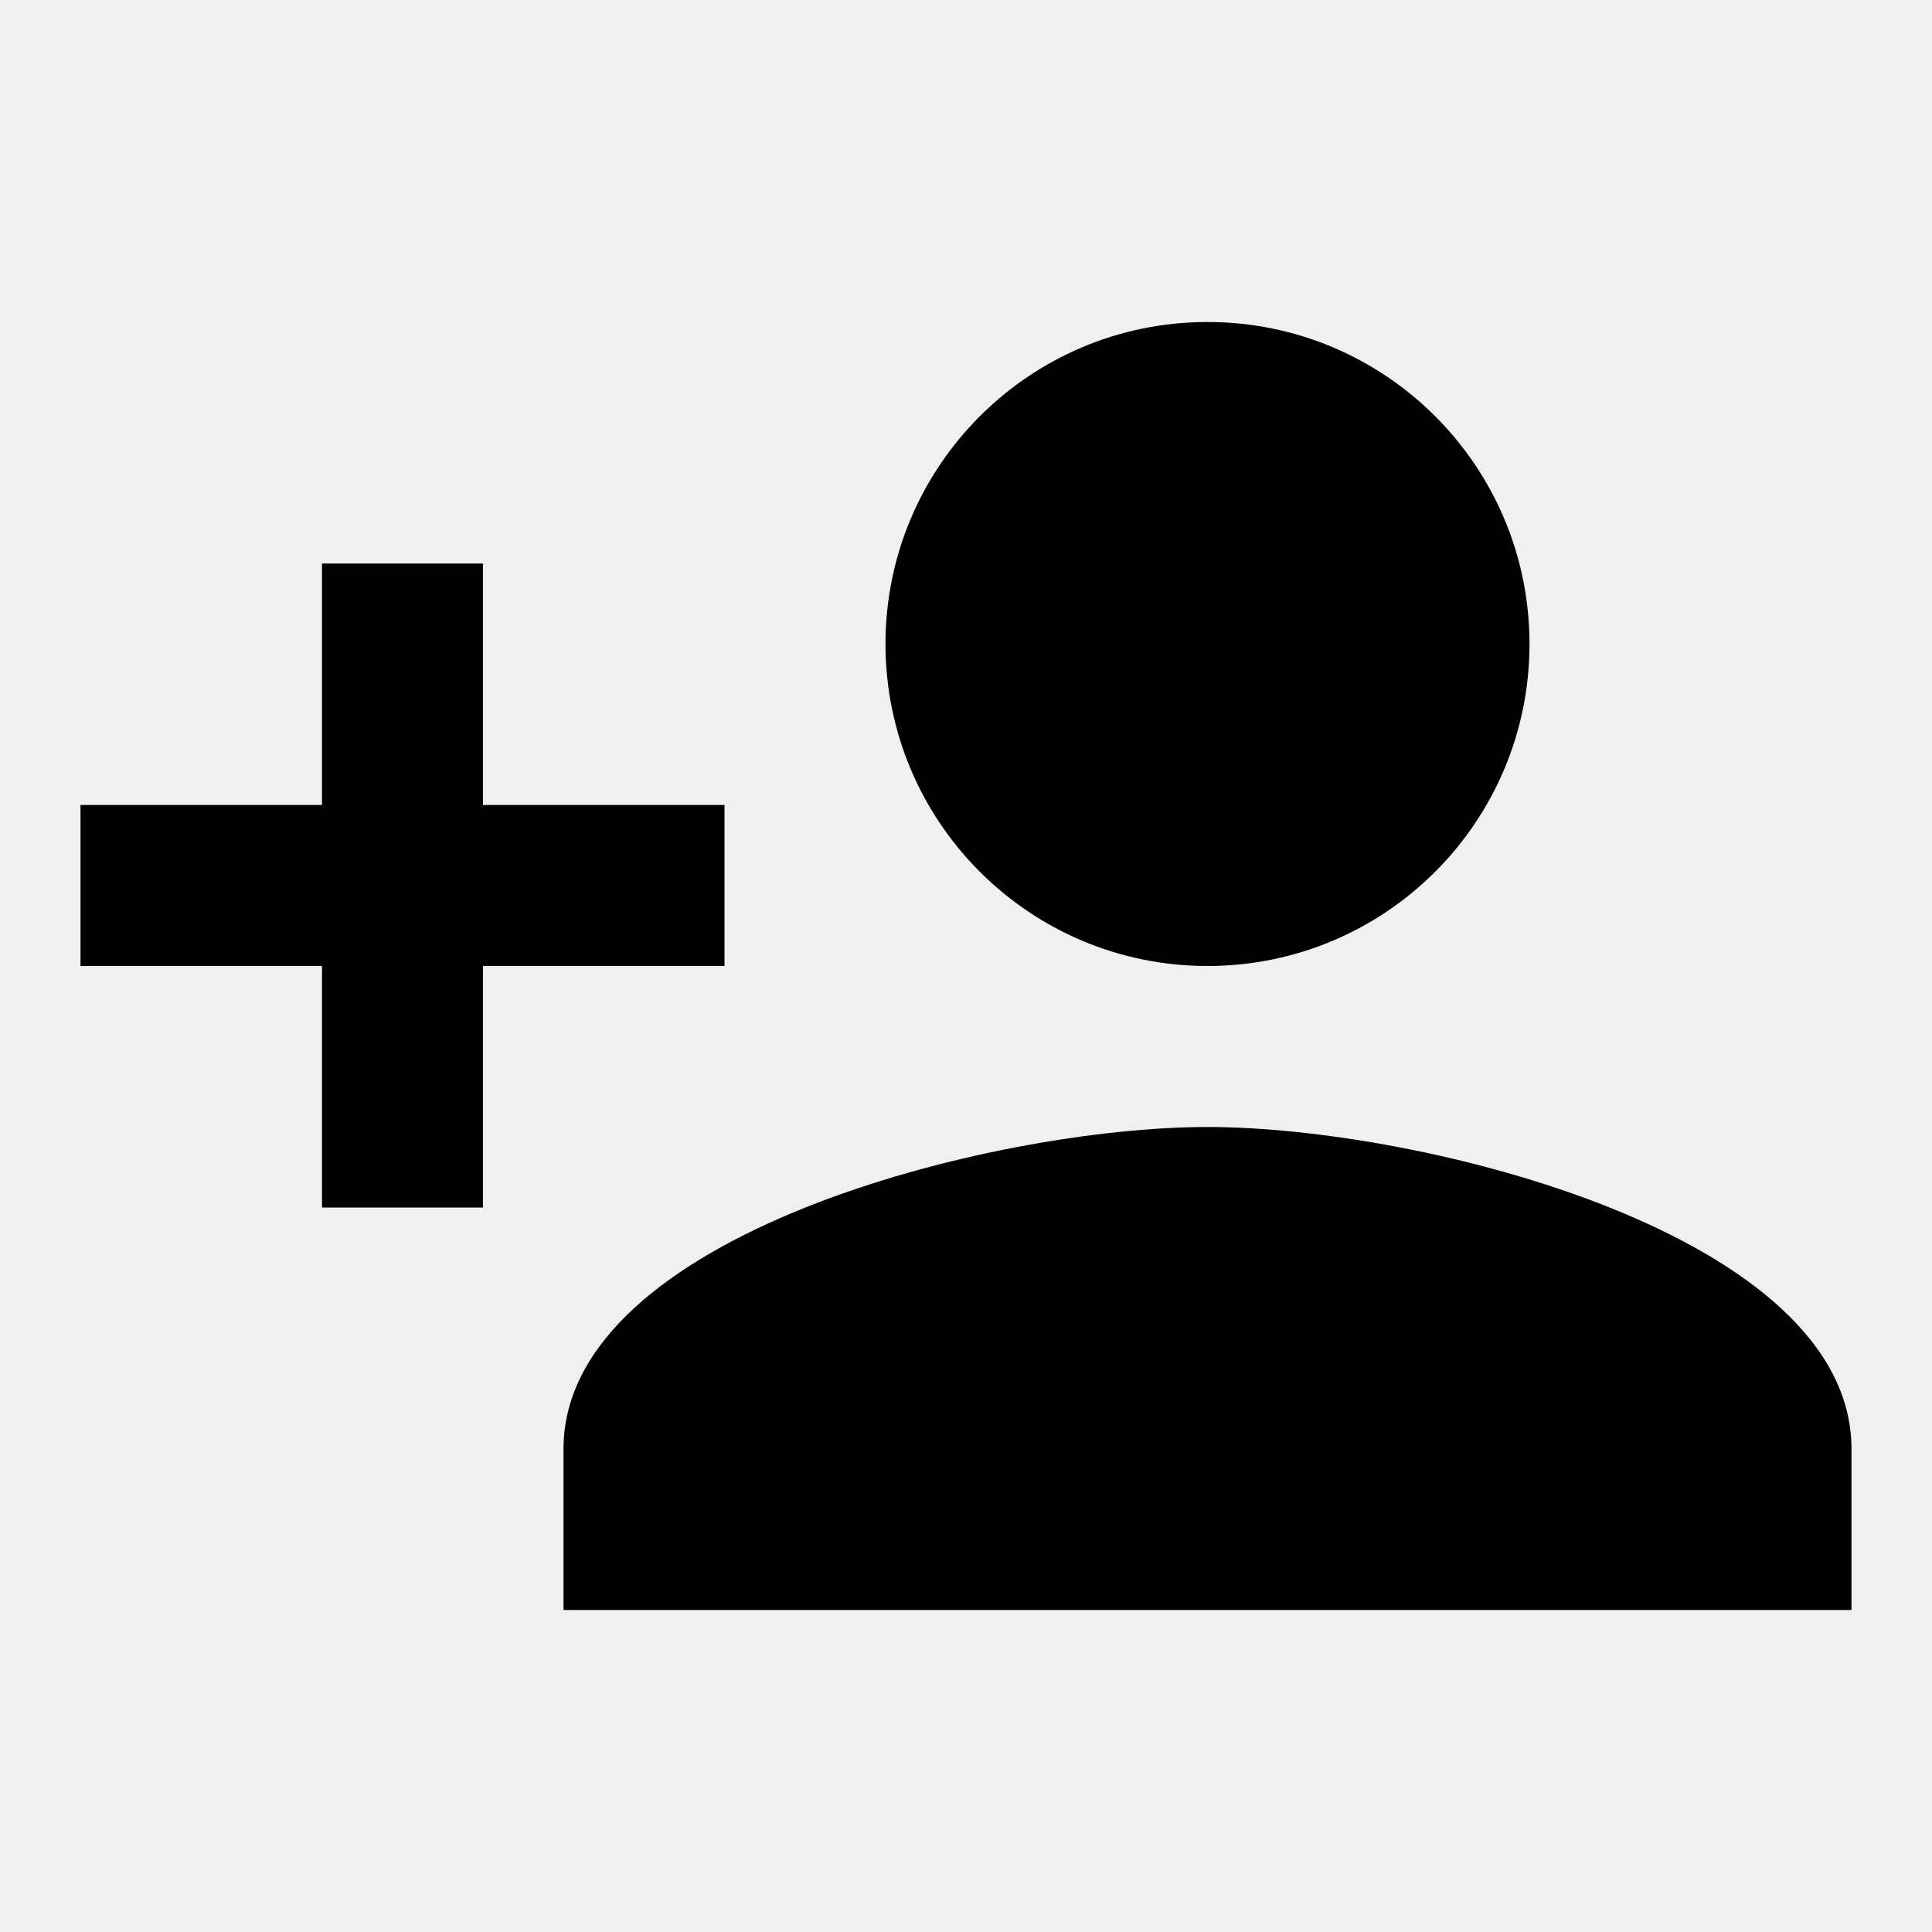
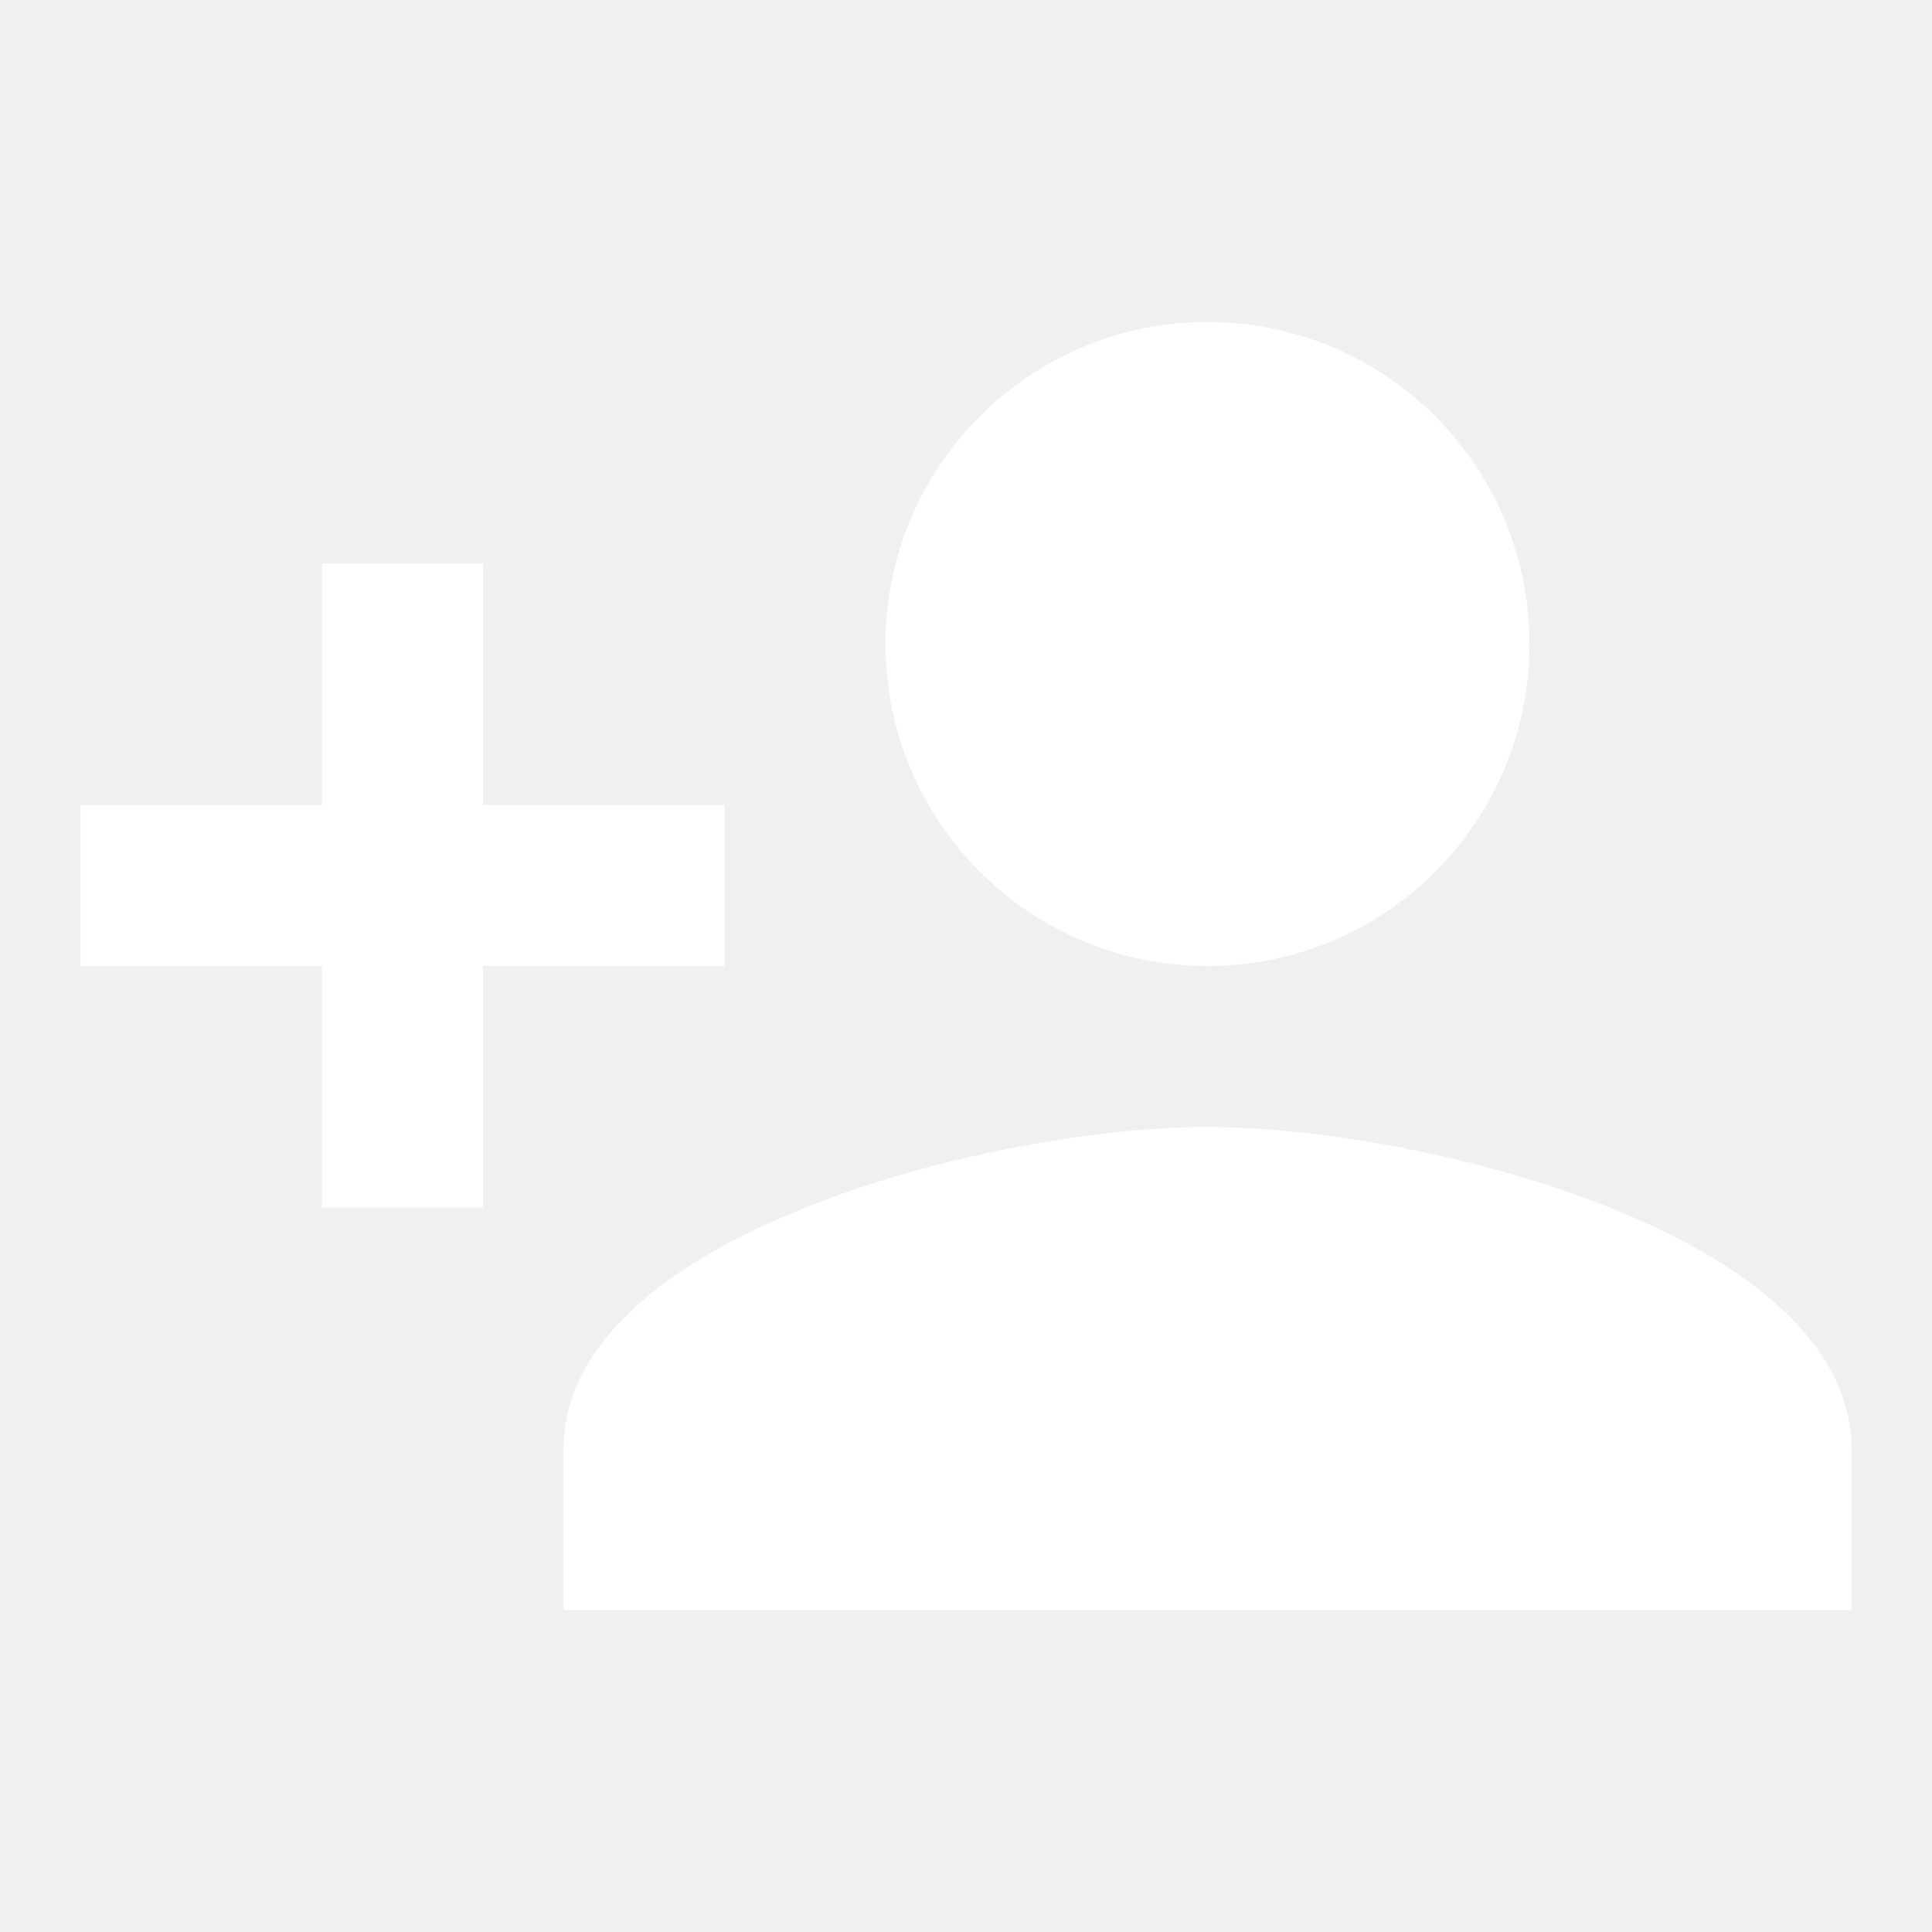
- <svg xmlns="http://www.w3.org/2000/svg" height="24px" viewBox="0 0 24 24" width="24px" fill="#000000">
+ <svg xmlns="http://www.w3.org/2000/svg" height="24px" viewBox="0 0 24 24" width="24px" fill="#ffffff">
  <path d="M0 0h24v24H0z" fill="none" />
  <path d="M15 12c2.21 0 4-1.79 4-4s-1.79-4-4-4-4 1.79-4 4 1.79 4 4 4zm-9-2V7H4v3H1v2h3v3h2v-3h3v-2H6zm9 4c-2.67 0-8 1.34-8 4v2h16v-2c0-2.66-5.33-4-8-4z" />
</svg>
